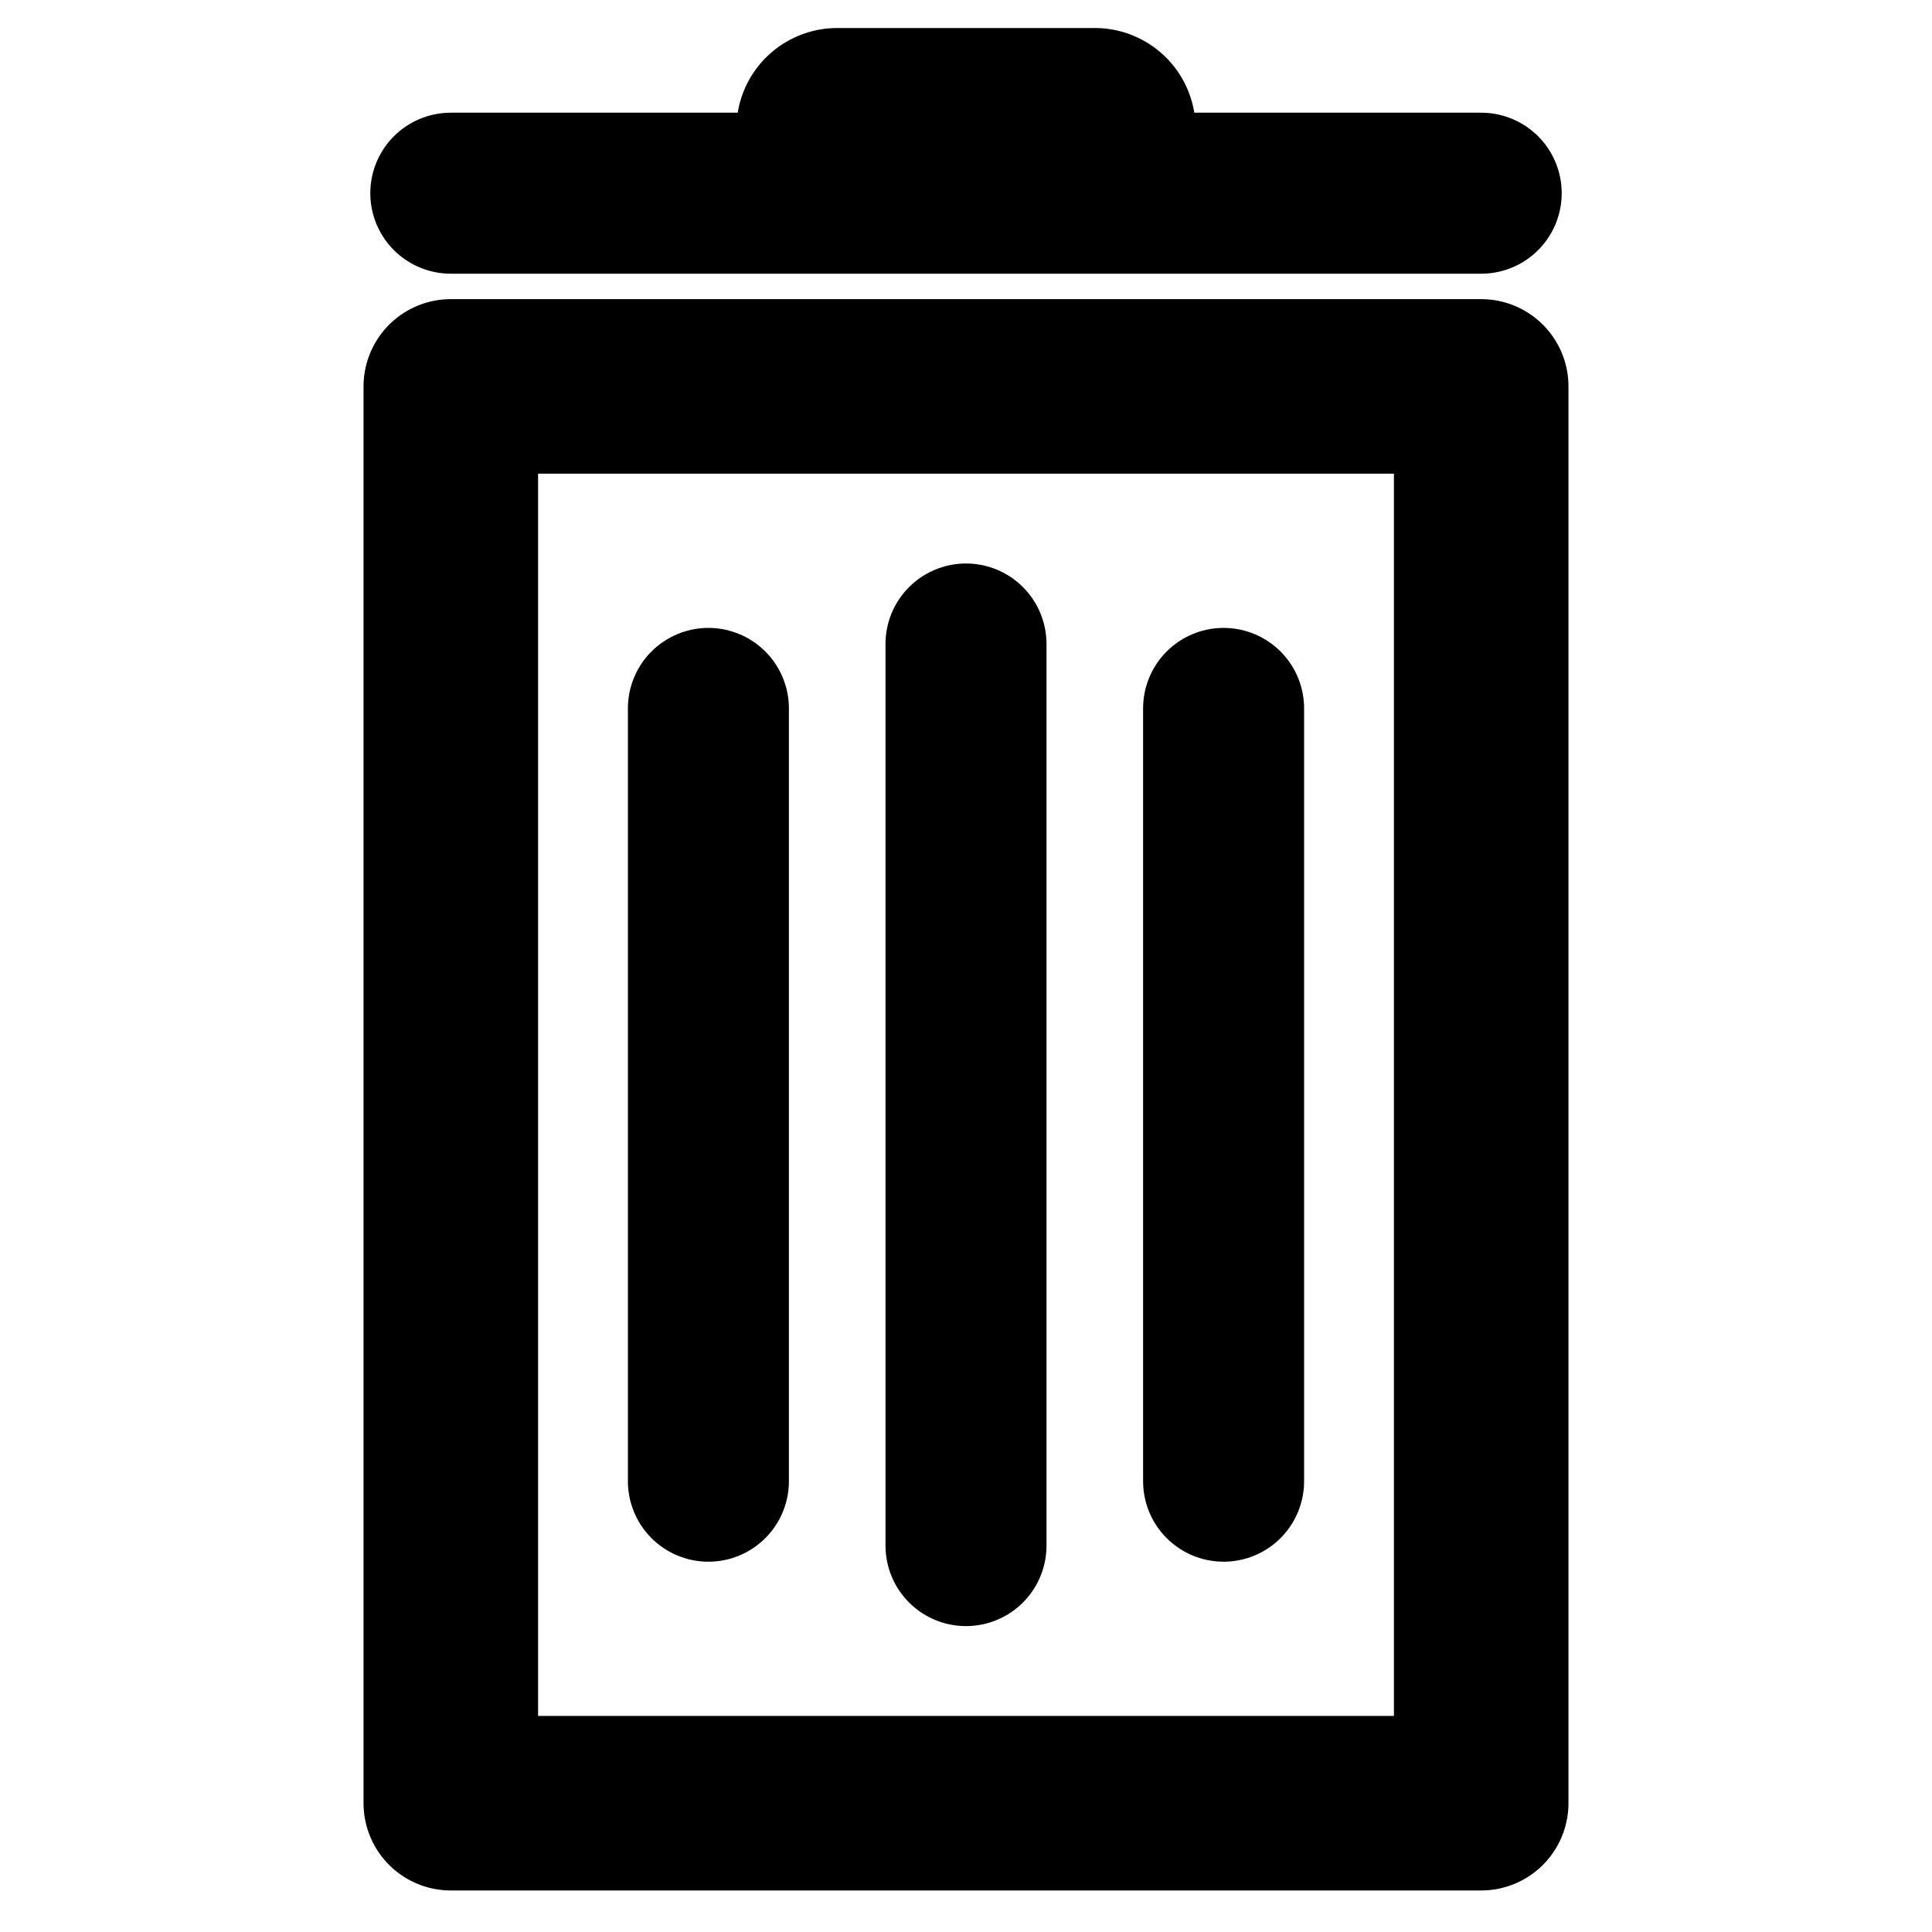
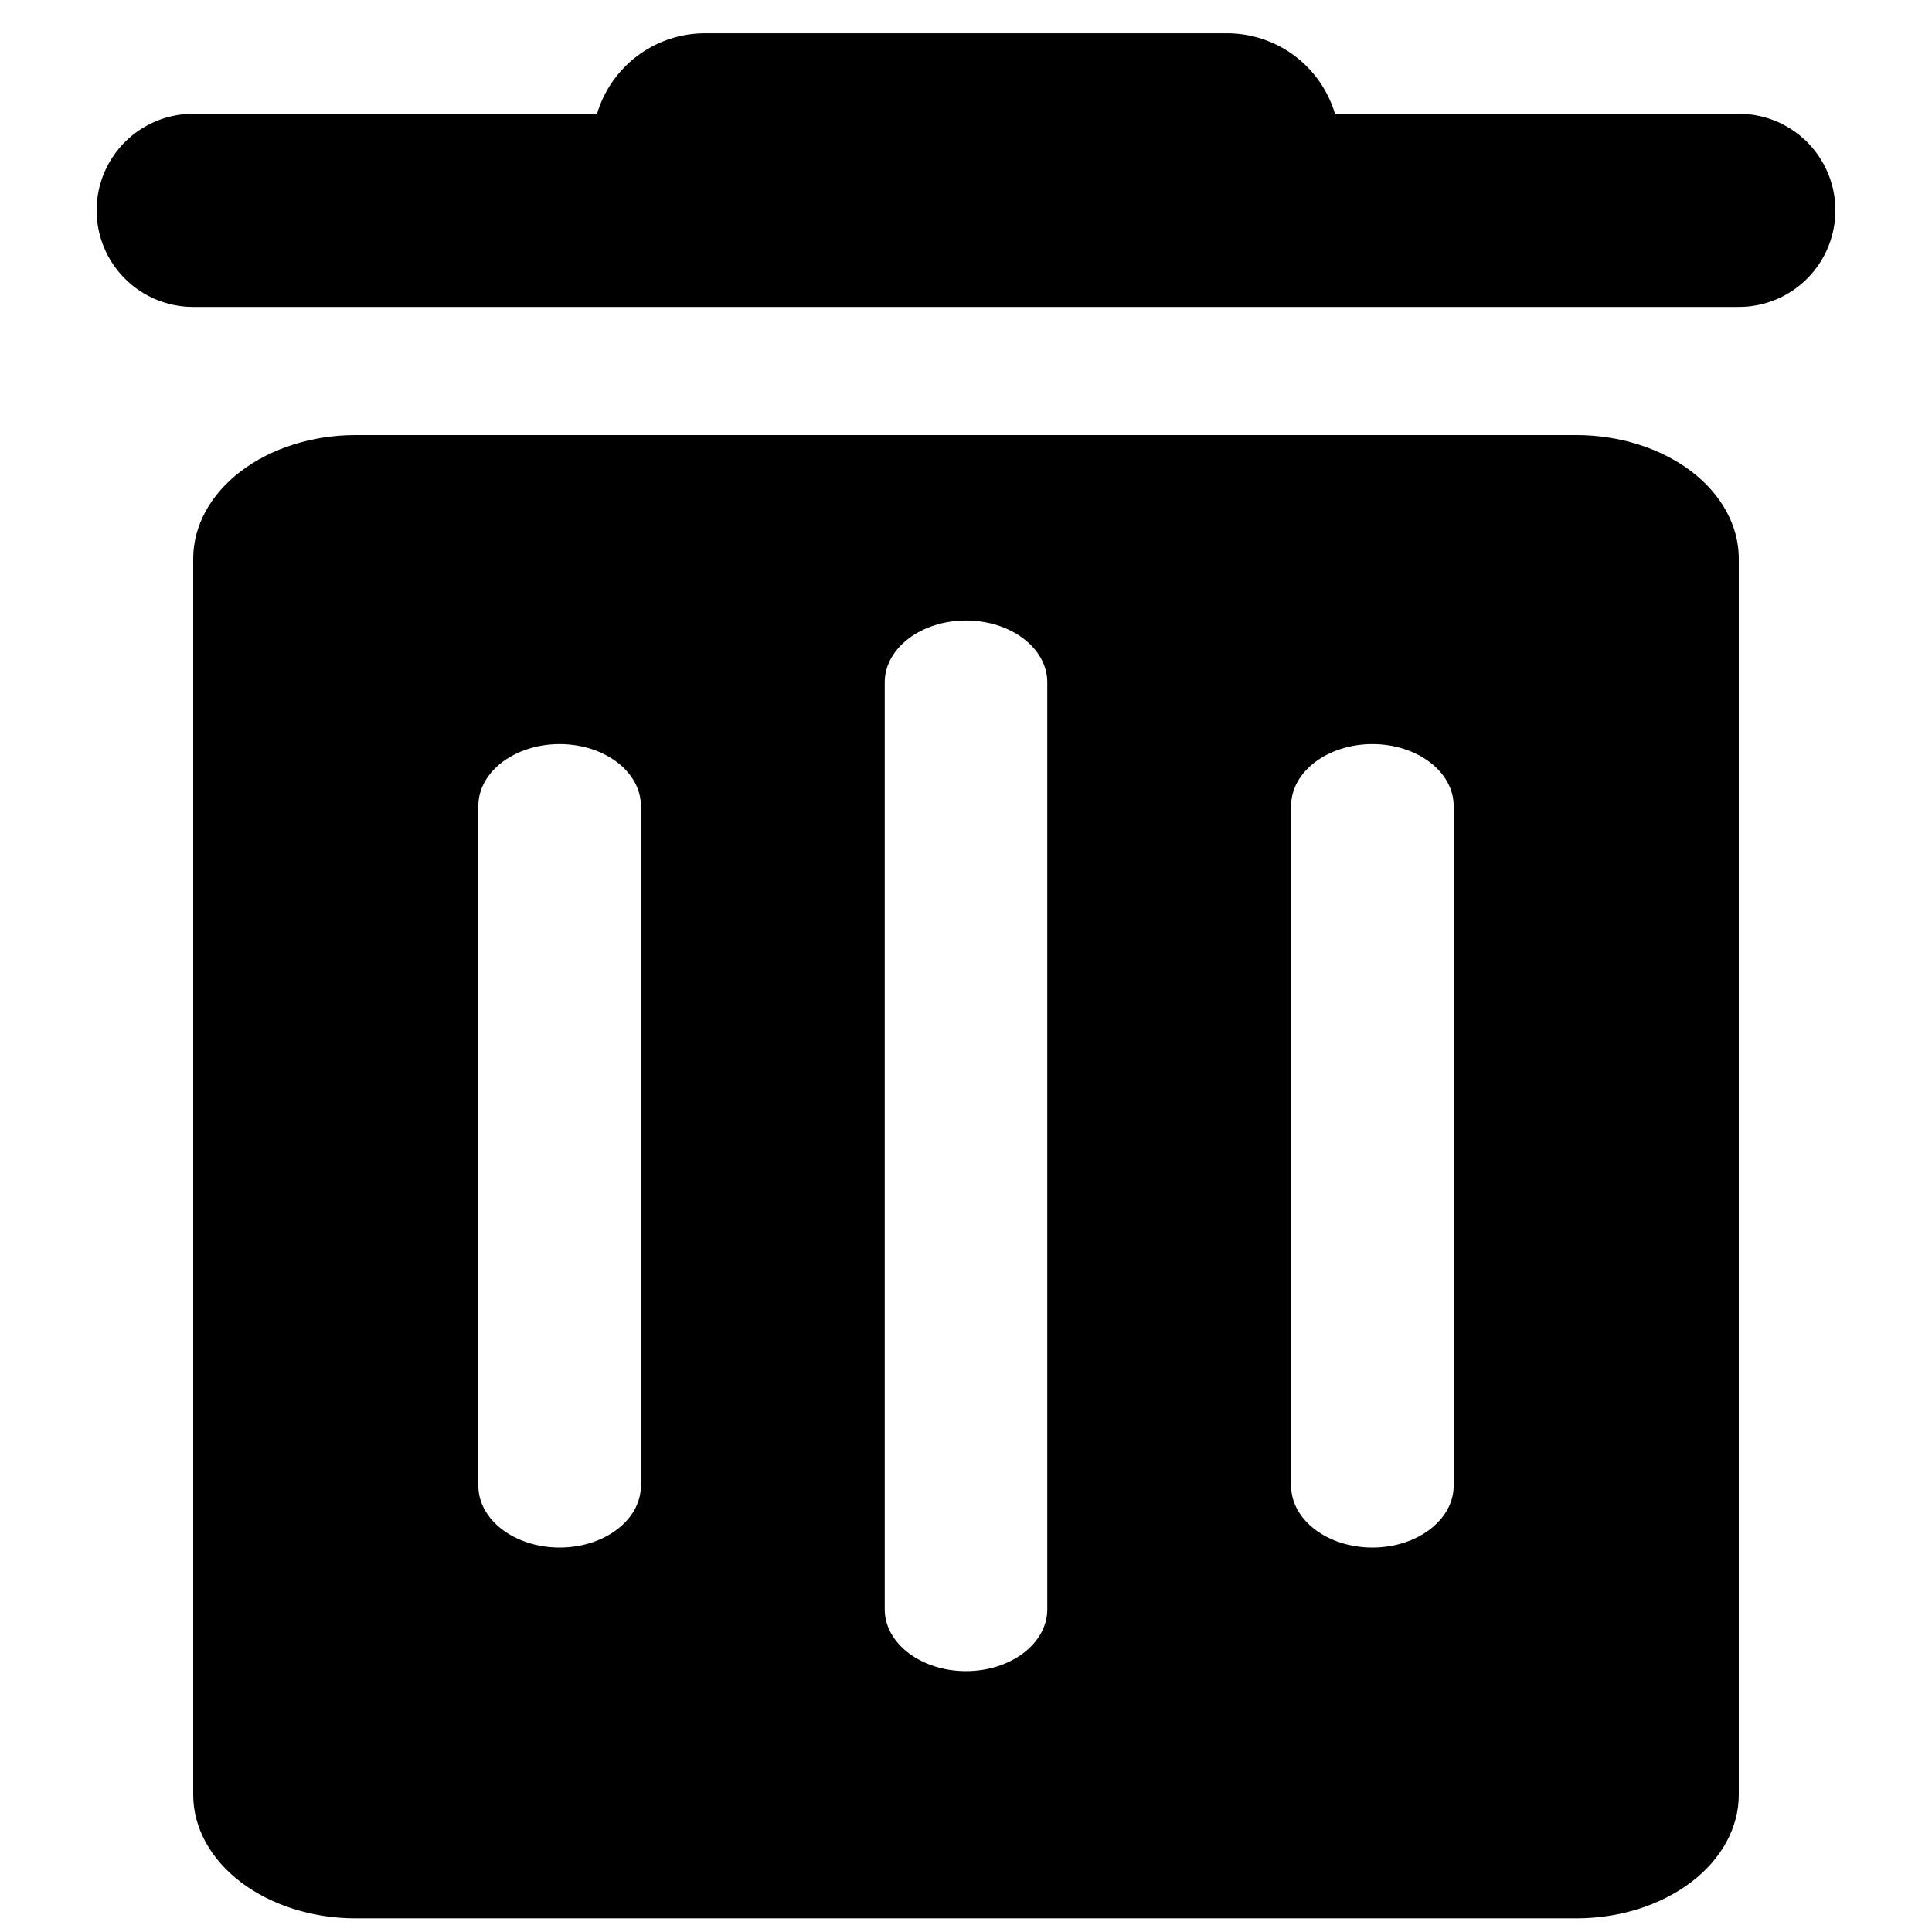
- <svg xmlns="http://www.w3.org/2000/svg" width="100%" height="100%" viewBox="0 0 30 30" version="1.1" xml:space="preserve" style="fill-rule:evenodd;clip-rule:evenodd;stroke-linecap:round;stroke-linejoin:round;stroke-miterlimit:1.5;">
-   <g id="Layer1" />
-   <rect x="7" y="6" width="16" height="22" style="fill:none;stroke:#000;stroke-width:2.71px;" />
-   <path d="M15,24l0,-14" style="fill:none;stroke:#000;stroke-width:2.5px;" />
-   <path d="M23,3l-16,0" style="fill:none;stroke:#000;stroke-width:2.5px;" />
-   <path d="M17,2l-4,0" style="fill:none;stroke:#000;stroke-width:3.13px;" />
-   <path d="M11,23l0,-12" style="fill:none;stroke:#000;stroke-width:2.5px;" />
-   <path d="M19,23l0,-12" style="fill:none;stroke:#000;stroke-width:2.5px;" />
+ <svg xmlns="http://www.w3.org/2000/svg" width="100%" height="100%" viewBox="0 0 125 125" version="1.1" xml:space="preserve" style="fill-rule:evenodd;clip-rule:evenodd;stroke-linecap:round;stroke-linejoin:round;stroke-miterlimit:1.5;">
+   <g>
+     <path d="M112.5,36.147c0,-2.121 -1.108,-4.155 -3.08,-5.655c-1.973,-1.499 -4.648,-2.342 -7.437,-2.342c-19.21,0 -59.756,0 -78.966,0c-2.789,0 -5.464,0.843 -7.437,2.342c-1.972,1.5 -3.08,3.534 -3.08,5.655c0,18.074 0,61.899 0,79.973c-0,2.121 1.108,4.155 3.08,5.655c1.973,1.5 4.648,2.343 7.437,2.343c19.21,-0 59.756,-0 78.966,-0c2.789,-0 5.464,-0.843 7.437,-2.343c1.972,-1.5 3.08,-3.534 3.08,-5.655c-0,-18.074 -0,-61.899 -0,-79.973Zm-44.741,7.998c-0,-2.207 -2.357,-3.999 -5.259,-3.999c-2.902,-0 -5.259,1.792 -5.259,3.999l0,59.979c0,2.207 2.357,3.999 5.259,3.999c2.902,-0 5.259,-1.792 5.259,-3.999l-0,-59.979Zm-26.294,7.997c0,-2.207 -2.356,-3.999 -5.258,-3.999c-2.903,0 -5.259,1.792 -5.259,3.999l-0,43.985c-0,2.207 2.356,3.999 5.259,3.999c2.902,-0 5.258,-1.792 5.258,-3.999l0,-43.985Zm52.587,-0c0,-2.207 -2.356,-3.999 -5.259,-3.999c-2.902,0 -5.258,1.792 -5.258,3.999l-0,43.985c-0,2.207 2.356,3.999 5.258,3.999c2.903,-0 5.259,-1.792 5.259,-3.999l0,-43.985Z" />
+   </g>
+   <g>
+     <path d="M112.5,13.609l-100,0" style="fill:none;stroke:#000;stroke-width:12.5px;" />
+     <path d="M79.386,9.442l-33.772,0" style="fill:none;stroke:#000;stroke-width:14.58px;" />
+   </g>
</svg>
